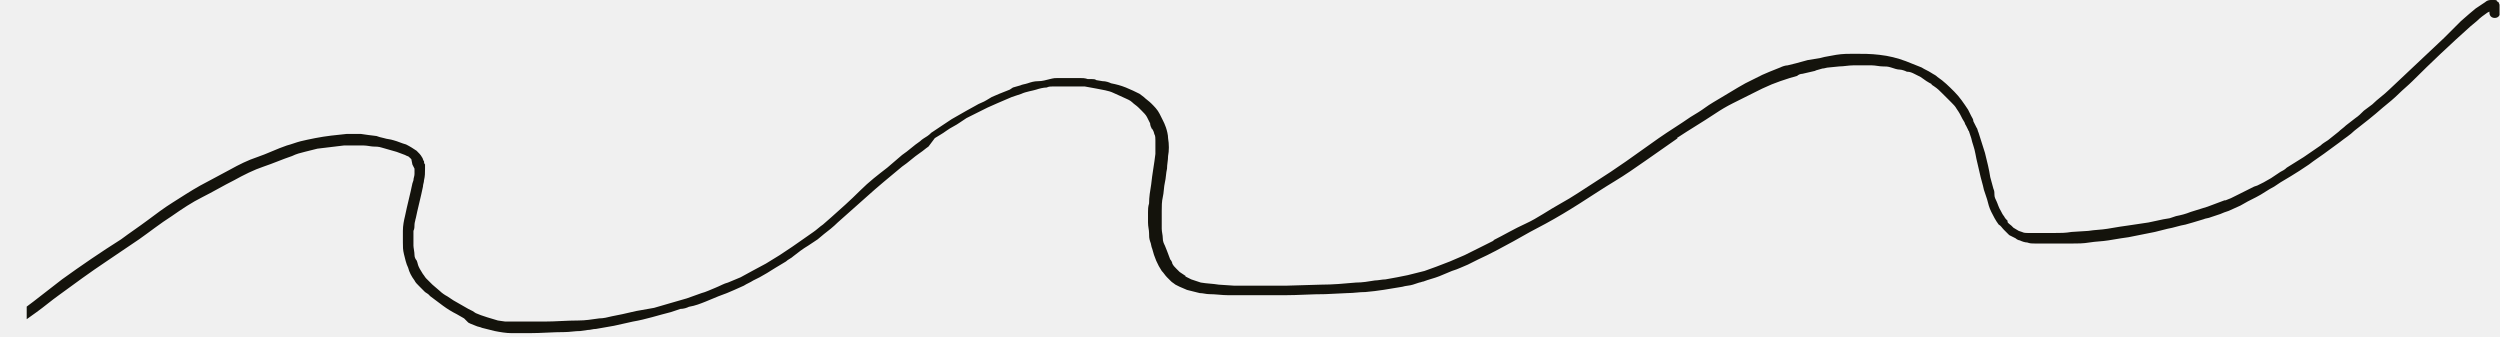
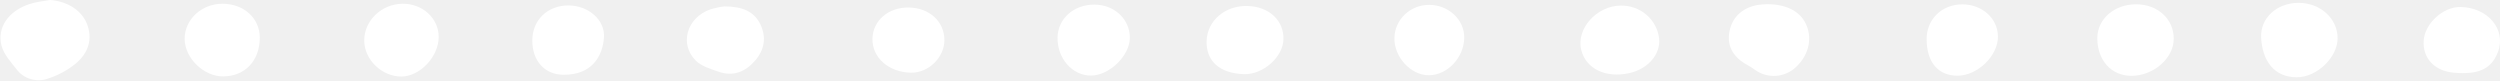
- <svg xmlns="http://www.w3.org/2000/svg" zoomAndPan="magnify" preserveAspectRatio="xMidYMid meet" version="1.0" viewBox="-4.05 103.26 379.12 51">
+ <svg xmlns="http://www.w3.org/2000/svg" zoomAndPan="magnify" preserveAspectRatio="xMidYMid meet" version="1.0" viewBox="38 182.5 294.1 9.5">
  <defs>
-     <clipPath id="eef739747f">
-       <path d="M 0 103.262 L 375 103.262 L 375 154.262 L 0 154.262 Z M 0 103.262 " clip-rule="nonzero" />
+     <clipPath id="0232c856ad">
+       <path d="M 38 182.496 L 49 182.496 L 49 192 L 38 192 Z M 38 182.496 " clip-rule="nonzero" />
+     </clipPath>
+     <clipPath id="3c9ab33473">
+       <path d="M 241 182.496 L 251 182.496 L 251 192 L 241 192 Z M 241 182.496 " clip-rule="nonzero" />
+     </clipPath>
+     <clipPath id="b5728b979f">
+       <path d="M 303 182.496 L 313 182.496 L 313 192 L 303 192 Z M 303 182.496 " clip-rule="nonzero" />
+     </clipPath>
+     <clipPath id="294b1e0005">
+       <path d="M 59 182.496 L 69 182.496 L 69 192 L 59 192 Z M 59 182.496 " clip-rule="nonzero" />
+     </clipPath>
+     <clipPath id="1af28e4fc0">
+       <path d="M 80 182.496 L 90 182.496 L 90 192 L 80 192 Z M 80 182.496 " clip-rule="nonzero" />
    </clipPath>
  </defs>
-   <g clip-path="url(#eef739747f)">
-     <path fill="#14130c" d="M -3.934 153.941 C -4.094 153.621 -4.094 153.141 -3.934 152.824 C -3.613 152.504 -3.293 152.184 -2.973 151.863 L -2.012 151.062 L -0.891 150.426 L 1.027 148.984 C 2.469 147.867 3.91 146.746 5.352 145.629 C 8.23 143.551 11.273 141.473 14.312 139.555 C 15.594 138.594 17.035 137.633 18.316 136.676 C 19.594 135.715 20.875 134.758 22.156 133.957 C 23.438 133.156 24.875 132.199 26.316 131.398 C 27.758 130.602 29.359 129.801 30.797 129 C 32.238 128.203 33.52 127.562 34.961 127.082 C 36.398 126.602 38 125.805 39.441 125.324 C 40.082 125.164 40.883 124.844 41.523 124.684 C 42.164 124.523 42.961 124.363 43.762 124.203 C 45.363 123.887 46.965 123.727 48.562 123.566 L 48.402 123.566 L 50.645 123.566 L 51.766 123.727 L 53.047 123.887 L 53.527 124.047 L 54.168 124.203 C 54.645 124.363 55.125 124.363 55.605 124.523 C 56.246 124.684 56.887 125.004 57.527 125.164 C 58.168 125.484 58.648 125.805 59.129 126.125 C 59.449 126.441 59.77 126.762 59.93 127.082 C 60.09 127.242 60.09 127.562 60.25 127.723 C 60.25 127.883 60.25 128.043 60.406 128.203 C 60.406 128.363 60.406 128.523 60.406 128.84 C 60.406 129.48 60.406 129.961 60.25 130.602 C 60.25 130.918 60.09 131.238 60.09 131.559 C 59.77 133.156 59.289 134.918 58.969 136.516 C 58.969 136.516 58.969 136.516 58.969 136.355 C 58.969 136.676 58.809 136.996 58.809 137.316 C 58.809 137.633 58.809 137.953 58.648 138.273 L 58.648 139.555 C 58.648 139.871 58.648 140.191 58.648 140.512 C 58.648 140.832 58.809 141.473 58.809 141.949 C 58.809 142.27 58.969 142.59 59.129 142.75 C 59.289 143.07 59.289 143.391 59.449 143.711 L 59.609 144.031 C 59.77 144.348 59.93 144.508 60.09 144.828 C 60.25 144.988 60.406 145.309 60.566 145.469 C 60.887 145.789 61.207 146.109 61.527 146.426 L 62.648 147.387 C 62.969 147.707 63.449 148.027 63.77 148.188 L 64.73 148.824 C 65.051 148.984 65.531 149.305 65.852 149.465 C 66.172 149.625 66.648 149.945 66.969 150.105 C 67.289 150.266 67.289 150.266 67.609 150.426 L 68.09 150.742 L 68.891 151.062 L 69.852 151.383 C 70.332 151.543 70.973 151.703 71.453 151.863 L 72.57 152.023 C 72.73 152.023 73.051 152.023 73.211 152.023 L 74.973 152.023 C 75.293 152.023 75.613 152.023 76.094 152.023 C 76.895 152.023 77.695 152.023 78.492 152.023 C 80.254 152.023 81.855 151.863 83.617 151.863 C 84.734 151.863 85.695 151.703 86.816 151.543 C 87.457 151.543 88.098 151.383 88.738 151.223 L 90.336 150.902 L 92.418 150.426 L 95.141 149.945 C 96.738 149.465 98.5 148.984 100.102 148.508 L 102.34 147.707 C 102.98 147.547 103.621 147.227 104.422 146.906 C 105.223 146.586 105.703 146.27 106.344 146.109 L 108.262 145.309 L 110.023 144.348 L 112.105 143.23 L 114.188 141.949 L 116.105 140.672 C 116.586 140.352 117.227 139.871 117.707 139.555 C 118.188 139.234 118.828 138.754 119.309 138.434 C 119.789 138.113 120.266 137.633 120.746 137.316 L 122.027 136.195 C 123.469 134.918 124.91 133.637 126.348 132.199 C 127.789 130.762 129.07 129.801 130.512 128.68 L 132.75 126.762 C 133.711 126.125 134.512 125.324 135.473 124.684 C 135.793 124.363 136.113 124.203 136.594 123.887 C 137.074 123.566 137.074 123.406 137.395 123.246 L 138.832 122.285 C 139.312 121.965 139.793 121.648 140.273 121.328 L 142.516 120.047 L 143.957 119.25 C 144.434 118.93 145.074 118.77 145.555 118.449 L 146.355 117.969 L 147.477 117.488 L 149.078 116.852 L 149.559 116.531 L 150.676 116.211 C 150.996 116.051 151.316 116.051 151.797 115.891 C 152.277 115.73 152.758 115.57 153.398 115.57 C 154.039 115.57 154.52 115.41 155.16 115.254 C 155.801 115.094 155.961 115.094 156.438 115.094 L 159.641 115.094 C 160.121 115.094 160.441 115.094 160.922 115.254 L 161.562 115.254 C 161.723 115.254 162.043 115.254 162.199 115.41 L 163.16 115.57 C 163.641 115.57 164.121 115.73 164.441 115.891 C 165.242 116.051 165.883 116.211 166.684 116.531 C 167.484 116.852 168.121 117.172 168.762 117.488 L 169.402 117.969 C 169.723 118.289 170.203 118.609 170.523 118.93 C 171.004 119.41 171.484 119.887 171.805 120.527 C 171.965 120.848 172.125 121.168 172.285 121.488 C 172.445 121.809 172.605 122.125 172.766 122.605 C 172.926 123.086 173.086 123.727 173.086 124.203 C 173.246 125.164 173.246 126.125 173.086 126.922 C 173.086 127.562 172.926 128.203 172.926 128.84 C 172.766 129.48 172.766 130.281 172.605 130.918 C 172.445 131.559 172.445 132.52 172.285 133.156 C 172.125 133.797 172.125 134.598 172.125 135.234 L 172.125 136.355 C 172.125 136.516 172.125 136.676 172.125 136.676 L 172.125 137.953 C 172.125 138.434 172.285 138.914 172.285 139.395 C 172.285 139.871 172.445 140.191 172.605 140.512 L 172.926 141.312 C 173.086 141.793 173.246 142.109 173.406 142.59 C 173.566 142.75 173.727 143.07 173.727 143.23 C 173.887 143.551 174.047 143.711 174.363 144.031 C 174.523 144.188 174.684 144.348 174.844 144.508 L 175.805 145.148 L 175.645 145.148 C 175.965 145.309 176.285 145.469 176.605 145.629 C 177.086 145.789 177.566 145.949 178.047 146.109 C 179.008 146.27 179.809 146.27 180.766 146.426 L 183.168 146.586 L 190.852 146.586 L 196.293 146.426 C 198.051 146.426 199.812 146.27 201.574 146.109 C 202.535 146.109 203.496 145.949 204.453 145.789 C 204.934 145.789 205.574 145.629 206.055 145.629 L 207.816 145.309 L 209.418 144.988 L 210.695 144.668 L 211.977 144.348 L 213.738 143.711 L 215.82 142.91 C 216.137 142.75 216.617 142.59 216.938 142.43 L 218.059 141.949 L 220.301 140.832 C 220.621 140.672 220.941 140.512 221.262 140.352 L 222.539 139.711 L 222.379 139.711 C 223.98 138.914 225.582 137.953 227.344 137.156 C 229.102 136.355 230.863 135.078 232.625 134.117 C 234.383 133.156 235.984 132.039 237.746 130.918 C 239.508 129.801 240.945 128.84 242.547 127.723 L 247.508 124.203 C 249.109 123.086 250.711 122.125 252.309 121.008 C 253.109 120.527 253.91 120.047 254.551 119.57 C 255.191 119.09 256.312 118.449 257.113 117.969 C 257.914 117.488 258.711 117.012 259.512 116.531 L 260.633 115.891 L 262.234 115.094 C 262.555 114.934 262.875 114.773 263.195 114.613 C 263.516 114.453 263.992 114.293 264.312 114.133 L 265.914 113.492 C 266.234 113.332 266.715 113.172 267.035 113.172 L 268.316 112.855 L 270.074 112.375 L 271.996 112.055 L 272.637 111.895 L 274.398 111.574 C 275.359 111.414 276.316 111.414 277.117 111.414 C 278.398 111.414 279.68 111.414 280.961 111.574 C 282.398 111.734 283.68 112.055 284.961 112.535 C 285.762 112.855 286.562 113.172 287.363 113.492 C 287.844 113.812 288.32 113.973 288.801 114.293 C 289.281 114.613 289.441 114.613 289.762 114.934 C 290.723 115.57 291.523 116.371 292.324 117.172 C 293.125 117.969 293.766 118.93 294.402 119.887 C 294.562 120.207 294.723 120.527 294.883 120.848 C 295.043 121.168 295.203 121.328 295.203 121.648 L 295.684 122.605 C 295.844 122.766 295.844 123.086 296.004 123.406 C 296.324 124.363 296.645 125.484 296.965 126.441 C 297.285 127.723 297.605 129 297.766 130.121 C 297.926 130.762 298.086 131.238 298.246 131.879 C 298.406 132.199 298.406 132.52 298.406 132.84 C 298.406 133.156 298.566 133.477 298.727 133.797 C 298.887 134.117 299.047 134.758 299.367 135.234 C 299.527 135.555 299.688 135.875 299.848 136.035 C 300.004 136.355 300.164 136.516 300.484 136.836 L 300.324 136.836 C 300.484 137.156 300.805 137.316 300.965 137.473 L 301.285 137.793 C 301.605 137.953 301.766 138.113 302.086 138.273 L 302.566 138.434 C 302.887 138.594 303.207 138.594 303.527 138.594 L 303.367 138.594 L 304.328 138.594 C 305.289 138.594 306.246 138.594 307.367 138.594 C 308.488 138.594 309.129 138.594 310.09 138.434 L 312.648 138.273 C 313.609 138.113 314.57 138.113 315.531 137.953 L 317.453 137.633 L 318.57 137.473 L 321.773 136.996 L 324.012 136.516 L 324.973 136.355 L 325.934 136.035 C 326.734 135.875 327.375 135.715 328.176 135.395 L 330.734 134.598 L 333.297 133.637 L 333.457 133.637 L 334.258 133.316 L 335.539 132.68 L 337.777 131.559 L 338.258 131.398 L 339.219 130.918 L 340.34 130.281 L 341.781 129.32 C 342.098 129.16 342.418 129 342.738 128.68 L 345.301 127.082 L 347.863 125.324 C 348.18 125.004 348.5 124.844 348.98 124.523 L 350.582 123.246 C 350.902 122.926 351.383 122.605 351.703 122.285 L 353.145 121.168 C 353.625 120.848 353.941 120.527 354.422 120.047 L 355.703 119.09 C 356.504 118.289 357.465 117.648 358.266 116.852 L 360.984 114.293 L 366.586 109.016 L 369.148 106.457 L 370.43 105.34 L 371.391 104.539 C 371.871 104.219 372.348 103.902 372.828 103.582 C 372.988 103.422 373.309 103.262 373.629 103.262 L 374.27 103.262 C 374.43 103.262 374.59 103.262 374.59 103.422 C 374.75 103.582 374.91 103.582 374.91 103.742 C 375.07 104.062 375.07 104.379 375.07 104.699 C 375.07 104.859 375.07 105.02 375.07 105.18 C 375.07 105.66 374.75 105.98 374.27 105.98 C 373.789 105.98 373.469 105.66 373.469 105.18 C 373.469 105.18 373.469 105.02 373.469 105.02 L 373.148 105.18 C 372.668 105.5 372.027 105.98 371.551 106.457 L 370.59 107.258 C 367.547 109.977 364.668 112.695 361.785 115.57 C 361.145 116.211 360.344 116.852 359.707 117.488 C 359.066 118.129 358.105 118.93 357.305 119.57 C 355.863 120.848 354.422 121.965 352.984 123.086 C 352.344 123.727 351.543 124.203 350.742 124.844 L 348.34 126.602 L 346.742 127.723 L 346.102 128.203 L 344.66 129.16 L 343.379 129.961 L 341.781 130.918 L 340.82 131.559 C 339.859 132.039 339.059 132.68 338.098 133.156 C 337.137 133.637 336.496 133.957 335.699 134.438 L 333.938 135.234 C 333.457 135.395 332.977 135.555 332.656 135.715 L 331.215 136.195 C 330.895 136.355 330.414 136.355 330.094 136.516 L 328.496 136.996 L 327.375 137.316 C 326.414 137.473 325.613 137.793 324.652 137.953 L 322.734 138.434 L 318.73 139.234 L 317.613 139.395 L 315.691 139.711 C 314.73 139.871 313.77 139.871 312.809 140.031 C 311.852 140.191 311.051 140.191 310.09 140.191 L 308.008 140.191 C 307.527 140.191 307.047 140.191 306.566 140.191 C 306.086 140.191 305.289 140.191 304.648 140.191 C 304.008 140.191 303.848 140.191 303.367 140.031 C 303.047 140.031 302.566 139.871 302.246 139.711 C 302.086 139.711 301.766 139.555 301.605 139.395 C 301.285 139.234 300.965 139.074 300.645 138.914 C 300.324 138.594 300.164 138.434 299.844 138.113 C 299.527 137.793 299.367 137.473 299.047 137.316 C 298.566 136.676 298.246 136.035 297.926 135.395 C 297.605 134.758 297.445 134.117 297.285 133.477 C 297.125 132.996 296.965 132.52 296.805 132.039 C 296.645 131.238 296.324 130.281 296.164 129.48 C 296.004 128.68 295.684 127.562 295.523 126.602 C 295.363 125.645 295.043 125.004 294.883 124.203 L 294.562 123.246 C 294.562 123.086 294.402 123.086 294.402 122.926 L 294.082 122.285 C 293.922 122.125 293.922 121.809 293.766 121.648 C 293.445 121.168 293.285 120.688 292.965 120.207 L 292.645 119.727 C 292.484 119.41 292.164 119.09 291.844 118.77 C 291.684 118.609 291.523 118.449 291.363 118.289 C 291.043 117.969 290.723 117.648 290.402 117.332 C 290.082 117.012 289.762 116.691 289.281 116.371 L 288.801 116.051 L 288.961 116.051 C 288.32 115.73 287.84 115.41 287.203 114.934 L 286.242 114.453 C 285.922 114.293 285.602 114.133 285.121 114.133 C 284.801 113.973 284.32 113.812 284 113.812 C 283.68 113.812 283.199 113.652 282.719 113.492 C 282.238 113.332 281.918 113.332 281.441 113.332 C 280.961 113.332 280.32 113.172 279.84 113.172 L 276.957 113.172 C 276.316 113.172 275.52 113.332 274.879 113.332 L 273.277 113.492 C 272.957 113.492 272.637 113.652 272.316 113.652 L 271.195 113.973 L 271.355 113.973 L 269.277 114.453 C 268.957 114.453 268.637 114.613 268.477 114.773 L 267.355 115.094 L 265.914 115.57 L 264.633 116.051 L 263.195 116.691 L 261.594 117.488 L 258.711 118.93 C 257.754 119.41 256.953 119.887 255.992 120.527 C 254.07 121.809 252.148 122.926 250.23 124.203 L 250.391 124.203 C 248.789 125.324 247.188 126.441 245.59 127.562 C 243.988 128.68 242.387 129.801 240.785 130.762 C 239.188 131.719 237.266 132.996 235.504 134.117 C 233.746 135.234 232.145 136.195 230.383 137.156 L 227.98 138.434 L 225.422 139.871 C 223.66 140.832 221.902 141.793 220.141 142.59 L 218.539 143.391 C 218.219 143.551 217.738 143.711 217.418 143.871 C 217.098 144.031 216.617 144.188 216.137 144.348 L 214.219 145.148 C 213.418 145.469 212.617 145.629 211.816 145.949 C 211.656 145.949 211.336 146.109 211.176 146.109 L 210.215 146.426 C 209.738 146.586 209.098 146.586 208.617 146.746 C 206.695 147.066 204.934 147.387 203.016 147.547 C 202.055 147.547 201.254 147.707 200.293 147.707 L 196.934 147.867 C 194.852 147.867 192.77 148.027 190.852 148.027 C 189.09 148.027 187.328 148.027 185.41 148.027 L 182.207 148.027 C 181.246 148.027 180.285 147.867 179.328 147.867 C 178.848 147.867 178.367 147.707 177.887 147.707 C 177.246 147.547 176.605 147.387 175.965 147.227 C 175.645 147.066 175.164 146.906 174.844 146.746 L 174.203 146.426 C 174.043 146.27 173.727 146.109 173.566 145.949 C 173.406 145.789 173.246 145.629 172.926 145.309 C 172.605 144.988 172.445 144.668 172.125 144.348 C 171.484 143.391 171.004 142.27 170.684 140.992 C 170.523 140.672 170.523 140.191 170.363 139.871 C 170.203 139.395 170.203 139.074 170.203 138.594 C 170.203 138.113 170.043 137.633 170.043 136.996 L 170.043 136.195 C 170.043 136.035 170.043 135.715 170.043 135.395 C 170.043 135.078 170.043 134.598 170.203 134.117 C 170.203 133.156 170.363 132.199 170.523 131.238 C 170.684 129.641 171.004 128.043 171.164 126.602 L 171.164 125.484 C 171.164 125.164 171.164 124.844 171.164 124.523 C 171.164 124.203 171.164 123.887 171.004 123.566 L 171.004 123.727 C 171.004 123.406 170.844 123.086 170.684 122.766 L 170.684 122.926 C 170.523 122.605 170.363 122.285 170.363 121.965 C 170.203 121.648 170.043 121.328 169.883 121.008 C 169.723 120.688 169.402 120.367 169.082 120.047 L 168.602 119.57 C 168.281 119.25 167.965 119.09 167.645 118.77 C 167.324 118.449 166.844 118.289 166.523 118.129 C 165.883 117.809 165.402 117.648 164.762 117.332 C 164.121 117.012 163 116.852 162.199 116.691 L 160.441 116.371 L 155.641 116.371 C 155.32 116.371 155 116.371 154.68 116.531 C 154.199 116.531 153.559 116.691 153.078 116.852 C 152.598 117.012 151.477 117.172 150.836 117.488 L 149.398 117.969 C 149.078 118.129 148.598 118.289 148.277 118.449 L 147.156 118.93 L 145.715 119.57 C 145.074 119.887 144.434 120.207 143.797 120.527 L 142.516 121.168 L 141.555 121.809 C 140.914 122.285 140.113 122.605 139.473 123.086 C 138.832 123.566 138.191 123.887 137.715 124.203 L 136.754 125.484 C 136.273 125.805 135.953 126.125 135.473 126.441 C 134.512 127.082 133.711 127.883 132.75 128.523 C 130.832 130.121 129.07 131.559 127.309 133.156 L 122.988 136.996 C 122.348 137.633 121.547 138.273 120.906 138.754 L 119.949 139.555 L 118.508 140.512 C 117.707 140.992 117.066 141.473 116.266 142.109 C 115.945 142.43 115.465 142.59 115.145 142.91 L 113.547 143.871 C 113.066 144.188 112.746 144.348 112.266 144.668 L 111.145 145.309 L 110.184 145.789 C 109.703 146.109 109.223 146.27 108.742 146.586 L 107.305 147.227 L 106.184 147.707 C 105.703 147.867 105.383 148.027 104.902 148.188 L 102.98 148.984 C 102.18 149.305 101.383 149.625 100.422 149.785 C 100.102 149.945 99.621 150.105 99.141 150.105 L 97.699 150.586 C 95.781 151.062 93.859 151.703 91.938 152.023 L 89.059 152.664 C 88.098 152.824 87.297 152.98 86.336 153.141 C 85.855 153.141 85.535 153.301 85.055 153.301 L 83.938 153.461 C 83.137 153.461 82.336 153.621 81.535 153.621 C 79.773 153.621 78.016 153.781 76.254 153.781 L 73.531 153.781 C 72.73 153.781 71.773 153.621 70.973 153.461 C 70.332 153.301 69.691 153.141 69.051 152.98 C 68.73 152.824 68.41 152.824 68.09 152.664 L 67.289 152.344 L 66.969 152.184 L 66.328 151.543 L 65.211 150.902 C 64.57 150.586 63.77 150.105 63.129 149.625 C 62.488 149.145 61.848 148.664 61.207 148.188 L 60.887 147.867 L 60.406 147.547 C 60.09 147.227 59.77 146.906 59.449 146.586 C 59.129 146.27 58.969 146.109 58.809 145.789 C 58.328 145.148 58.008 144.508 57.848 143.871 C 57.527 143.23 57.367 142.43 57.207 141.793 C 57.047 141.152 57.047 140.672 57.047 140.031 L 57.047 139.074 C 57.047 138.754 57.047 138.594 57.047 138.273 C 57.047 137.473 57.207 136.676 57.367 136.035 C 57.688 134.438 58.168 132.68 58.488 131.078 L 58.648 130.602 C 58.648 130.281 58.809 129.961 58.809 129.641 L 58.809 128.84 L 58.648 128.523 L 58.488 128.203 L 58.328 127.402 L 58.168 127.242 C 58.008 127.082 57.848 126.922 57.688 126.922 L 57.367 126.762 C 56.887 126.602 56.566 126.441 56.086 126.285 L 54.965 125.965 L 53.848 125.645 C 53.367 125.484 52.887 125.484 52.566 125.484 C 52.246 125.484 51.605 125.324 51.125 125.324 L 50.004 125.324 C 49.684 125.324 49.203 125.324 48.883 125.324 L 48.086 125.324 C 46.805 125.484 45.363 125.645 44.082 125.805 C 43.441 125.965 42.801 126.125 42.164 126.285 C 41.523 126.441 40.883 126.602 40.242 126.922 C 38.801 127.402 37.359 128.043 35.922 128.523 C 34.48 129 32.879 129.801 31.438 130.602 C 29.84 131.398 28.238 132.359 26.637 133.156 C 25.035 133.957 23.598 134.918 21.996 136.035 C 20.234 137.156 18.633 138.434 17.035 139.555 C 15.434 140.672 13.672 141.793 12.074 142.91 C 9.672 144.508 7.27 146.27 4.871 148.027 C 3.75 148.824 2.629 149.785 1.508 150.586 C 0.387 151.383 -0.73 152.184 -2.012 153.141 C -2.332 153.461 -2.652 153.621 -2.973 153.941 C -3.133 154.102 -3.293 154.102 -3.453 154.102 C -3.613 154.262 -3.773 154.102 -3.934 153.941 Z M -3.934 153.941 " fill-opacity="1" fill-rule="nonzero" />
+   <g clip-path="url(#0232c856ad)">
+     <path fill="#fff" d="M 43.875 182.496 C 45.898 182.645 47.594 183.703 48.223 185.293 C 48.906 186.992 48.48 188.715 46.824 190.047 C 45.883 190.789 44.84 191.352 43.691 191.73 C 43.359 191.855 43.016 191.922 42.66 191.934 C 42.305 191.945 41.953 191.902 41.613 191.801 C 41.273 191.703 40.957 191.551 40.668 191.348 C 40.379 191.148 40.133 190.906 39.926 190.621 C 39.242 189.766 38.43 188.863 38.176 187.863 C 37.633 185.715 39.023 183.785 41.441 182.988 C 42.223 182.719 43.062 182.652 43.875 182.496 Z M 43.875 182.496 " fill-opacity="1" fill-rule="nonzero" />
  </g>
+   <g clip-path="url(#3c9ab33473)">
+     <path fill="#fff" d="M 245.824 182.992 C 248.273 182.977 249.918 183.922 250.559 185.582 C 251.203 187.238 250.688 189.105 249.242 190.418 C 248.926 190.715 248.566 190.949 248.168 191.121 C 247.766 191.297 247.348 191.395 246.91 191.426 C 246.473 191.453 246.043 191.406 245.625 191.285 C 245.203 191.164 244.816 190.977 244.465 190.723 C 244.195 190.523 243.914 190.344 243.621 190.18 C 241.949 189.293 241.191 188.004 241.418 186.41 C 241.672 184.641 242.863 183.445 244.734 183.09 C 245.098 183.035 245.457 183.004 245.824 182.992 Z M 245.824 182.992 " fill-opacity="1" fill-rule="nonzero" />
+   </g>
+   <g clip-path="url(#b5728b979f)">
+     <path fill="#fff" d="M 308.375 182.836 C 310.949 182.82 312.996 184.672 312.996 187 C 312.996 189.234 310.574 191.59 308.199 191.59 C 305.512 191.59 304.141 189.629 304 186.938 C 303.879 184.602 305.863 182.848 308.375 182.836 Z M 308.375 182.836 " fill-opacity="1" fill-rule="nonzero" />
+   </g>
+   <path fill="#fff" d="M 289.285 183.004 C 291.836 183.004 293.73 184.738 293.719 187.066 C 293.719 189.348 291.344 191.414 288.742 191.422 C 286.383 191.422 284.727 189.598 284.727 186.992 C 284.73 184.738 286.719 183.008 289.285 183.004 Z M 289.285 183.004 " fill-opacity="1" fill-rule="nonzero" />
+   <g clip-path="url(#294b1e0005)">
+     <path fill="#fff" d="M 59.723 187.109 C 59.695 184.809 61.711 182.922 64.211 182.941 C 66.711 182.957 68.555 184.66 68.562 186.93 C 68.562 189.625 66.832 191.473 64.262 191.488 C 61.984 191.508 59.75 189.352 59.723 187.109 Z M 59.723 187.109 " fill-opacity="1" fill-rule="nonzero" />
+   </g>
+   <path fill="#fff" d="M 228.652 183.16 C 229.207 183.148 229.742 183.234 230.266 183.418 C 230.789 183.602 231.258 183.871 231.676 184.227 C 232.094 184.582 232.434 185 232.691 185.477 C 232.949 185.953 233.113 186.461 233.176 187 C 233.387 188.863 231.887 190.609 229.652 191.105 C 226.887 191.715 224.559 190.586 224.016 188.367 C 223.398 185.906 225.828 183.176 228.652 183.16 Z M 228.652 183.16 " fill-opacity="1" fill-rule="nonzero" />
+   <g clip-path="url(#1af28e4fc0)">
+     <path fill="#fff" d="M 80.848 187.273 C 80.836 184.934 82.883 182.961 85.359 182.941 C 87.691 182.91 89.59 184.641 89.609 186.809 C 89.625 189.137 87.43 191.488 85.223 191.504 C 82.918 191.512 80.859 189.523 80.848 187.273 Z M 80.848 187.273 " fill-opacity="1" fill-rule="nonzero" />
+   </g>
+   <path fill="#fff" d="M 184.379 191.223 C 181.512 191.156 179.867 189.699 179.945 187.309 C 180.027 184.918 182.125 183.129 184.77 183.203 C 187.305 183.277 189.066 184.93 188.984 187.164 C 188.914 189.223 186.586 191.277 184.379 191.223 Z M 184.379 191.223 " fill-opacity="1" fill-rule="nonzero" />
+   <path fill="#fff" d="M 123.207 183.254 C 125.27 183.254 126.715 183.809 127.465 185.395 C 128.168 186.887 127.949 188.328 126.84 189.617 C 125.68 190.965 124.25 191.535 122.52 190.934 C 121.586 190.609 120.516 190.289 119.859 189.637 C 117.879 187.676 118.805 184.562 121.562 183.605 C 122.102 183.441 122.648 183.324 123.207 183.254 Z M 123.207 183.254 " fill-opacity="1" fill-rule="nonzero" />
+   <path fill="#fff" d="M 268.848 183.012 C 271.18 183.012 273.012 184.66 273.039 186.781 C 273.066 189.047 270.652 191.398 268.289 191.406 C 266.016 191.406 264.672 189.852 264.648 187.141 C 264.629 184.781 266.418 183.02 268.848 183.012 Z M 268.848 183.012 " fill-opacity="1" fill-rule="nonzero" />
+   <path fill="#fff" d="M 327.434 183.324 C 330.668 183.359 332.871 185.98 331.848 188.641 C 331.043 190.723 329.434 191.281 326.695 191.055 C 324.355 190.859 322.992 189.301 323.121 187.289 C 323.25 185.273 325.391 183.297 327.434 183.324 Z M 327.434 183.324 " fill-opacity="1" fill-rule="nonzero" />
+   <path fill="#fff" d="M 166.742 183.043 C 169.098 183.043 170.93 184.77 170.914 186.957 C 170.898 189.07 168.492 191.391 166.328 191.391 C 164.168 191.391 162.379 189.395 162.41 186.941 C 162.434 184.711 164.305 183.031 166.742 183.043 Z M 166.742 183.043 " fill-opacity="1" fill-rule="nonzero" />
+   <path fill="#fff" d="M 104.867 183.141 C 107.199 183.141 109.188 184.828 109.051 186.906 C 108.898 189.121 107.621 191.336 104.262 191.293 C 102.062 191.27 100.609 189.656 100.621 187.238 C 100.633 184.855 102.418 183.133 104.867 183.141 Z M 104.867 183.141 " fill-opacity="1" fill-rule="nonzero" />
+   <path fill="#fff" d="M 206.137 183.074 C 208.398 183.074 210.273 184.82 210.254 186.922 C 210.234 189.27 208.266 191.352 206.082 191.352 C 203.965 191.352 201.988 189.207 202.039 186.953 C 202.051 186.434 202.16 185.934 202.375 185.457 C 202.59 184.98 202.887 184.559 203.27 184.195 C 203.656 183.832 204.094 183.555 204.59 183.359 C 205.086 183.164 205.602 183.07 206.137 183.074 Z M 206.137 183.074 " fill-opacity="1" fill-rule="nonzero" />
+   <path fill="#fff" d="M 144.891 183.383 C 147.336 183.406 149.121 185.047 149.098 187.25 C 149.082 189.277 147.215 191.086 145.168 191.051 C 142.551 191.004 140.59 189.277 140.637 187.062 C 140.672 184.934 142.5 183.352 144.891 183.383 Z M 144.891 183.383 " fill-opacity="1" fill-rule="nonzero" />
</svg>
